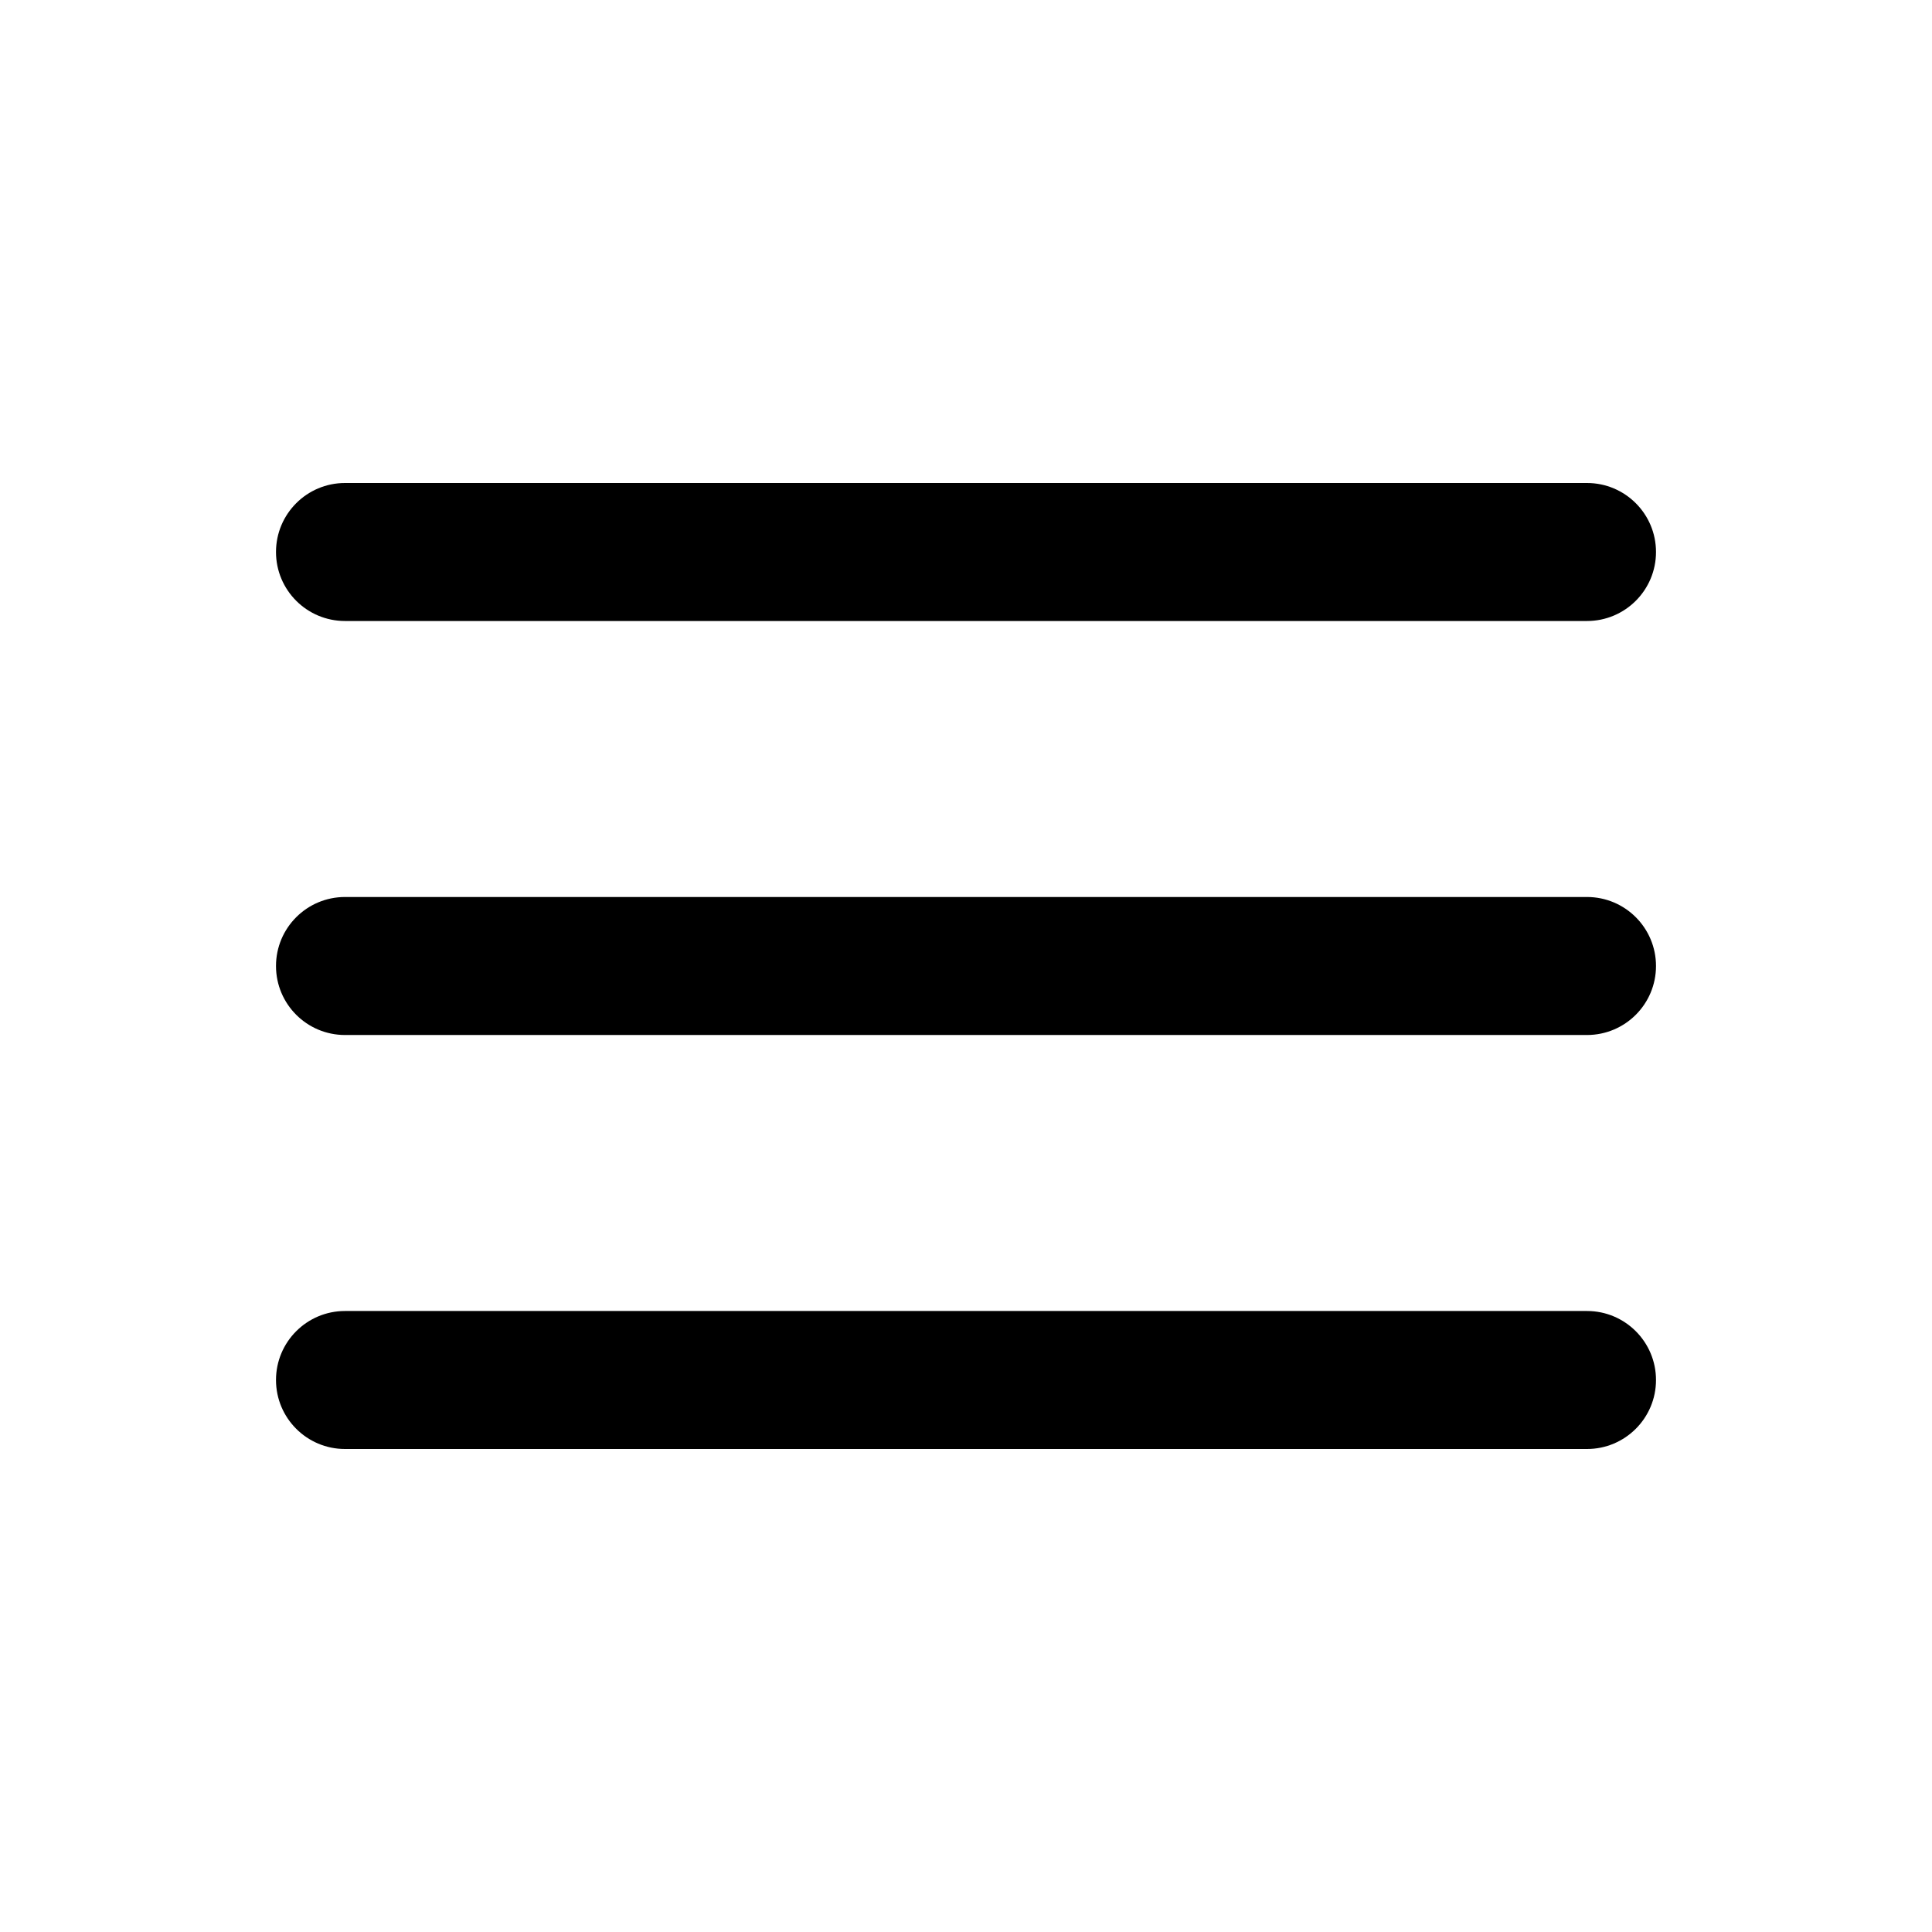
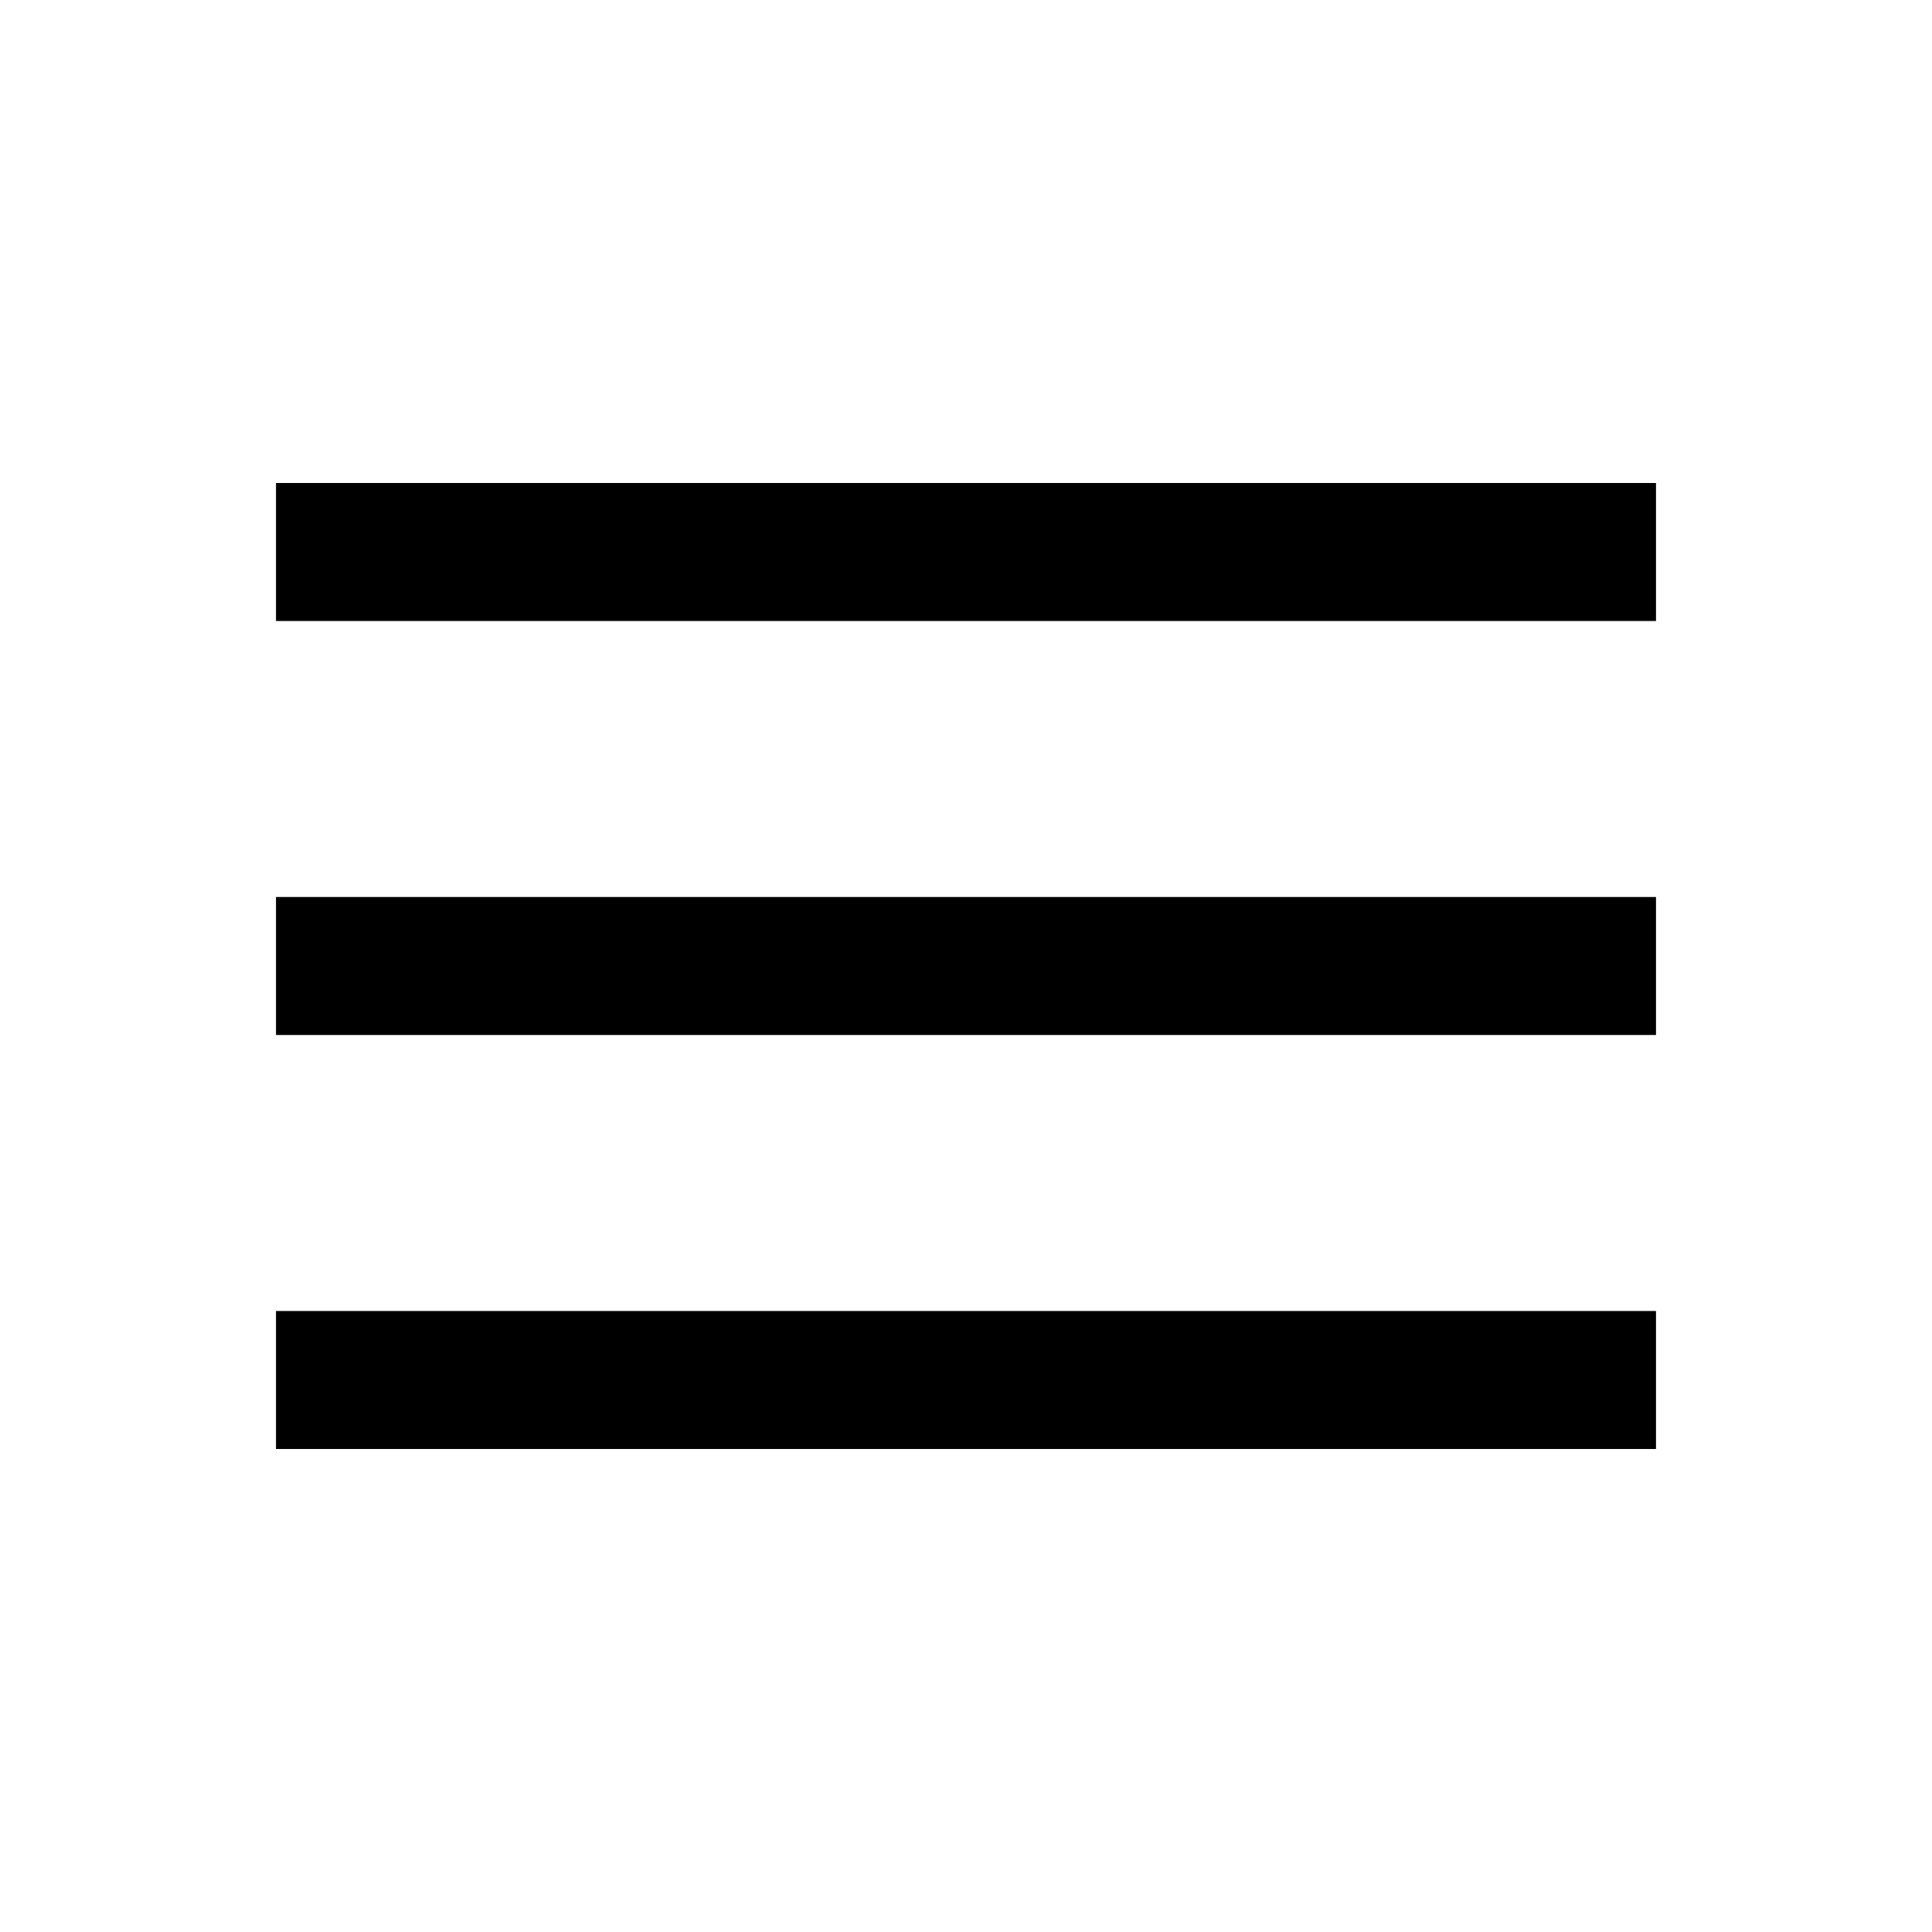
<svg xmlns="http://www.w3.org/2000/svg" width="28" height="28" viewBox="0 0 28 28" fill="none">
-   <rect x="4" y="7" width="20" height="2" rx="1" fill="currentColor" />
-   <rect x="4" y="13" width="20" height="2" rx="1" fill="currentColor" />
-   <rect x="4" y="19" width="20" height="2" rx="1" fill="currentColor" />
+   <rect x="4" y="7" width="20" height="2" fill="currentColor" />
+   <rect x="4" y="13" width="20" height="2" fill="currentColor" />
+   <rect x="4" y="19" width="20" height="2" fill="currentColor" />
</svg>
